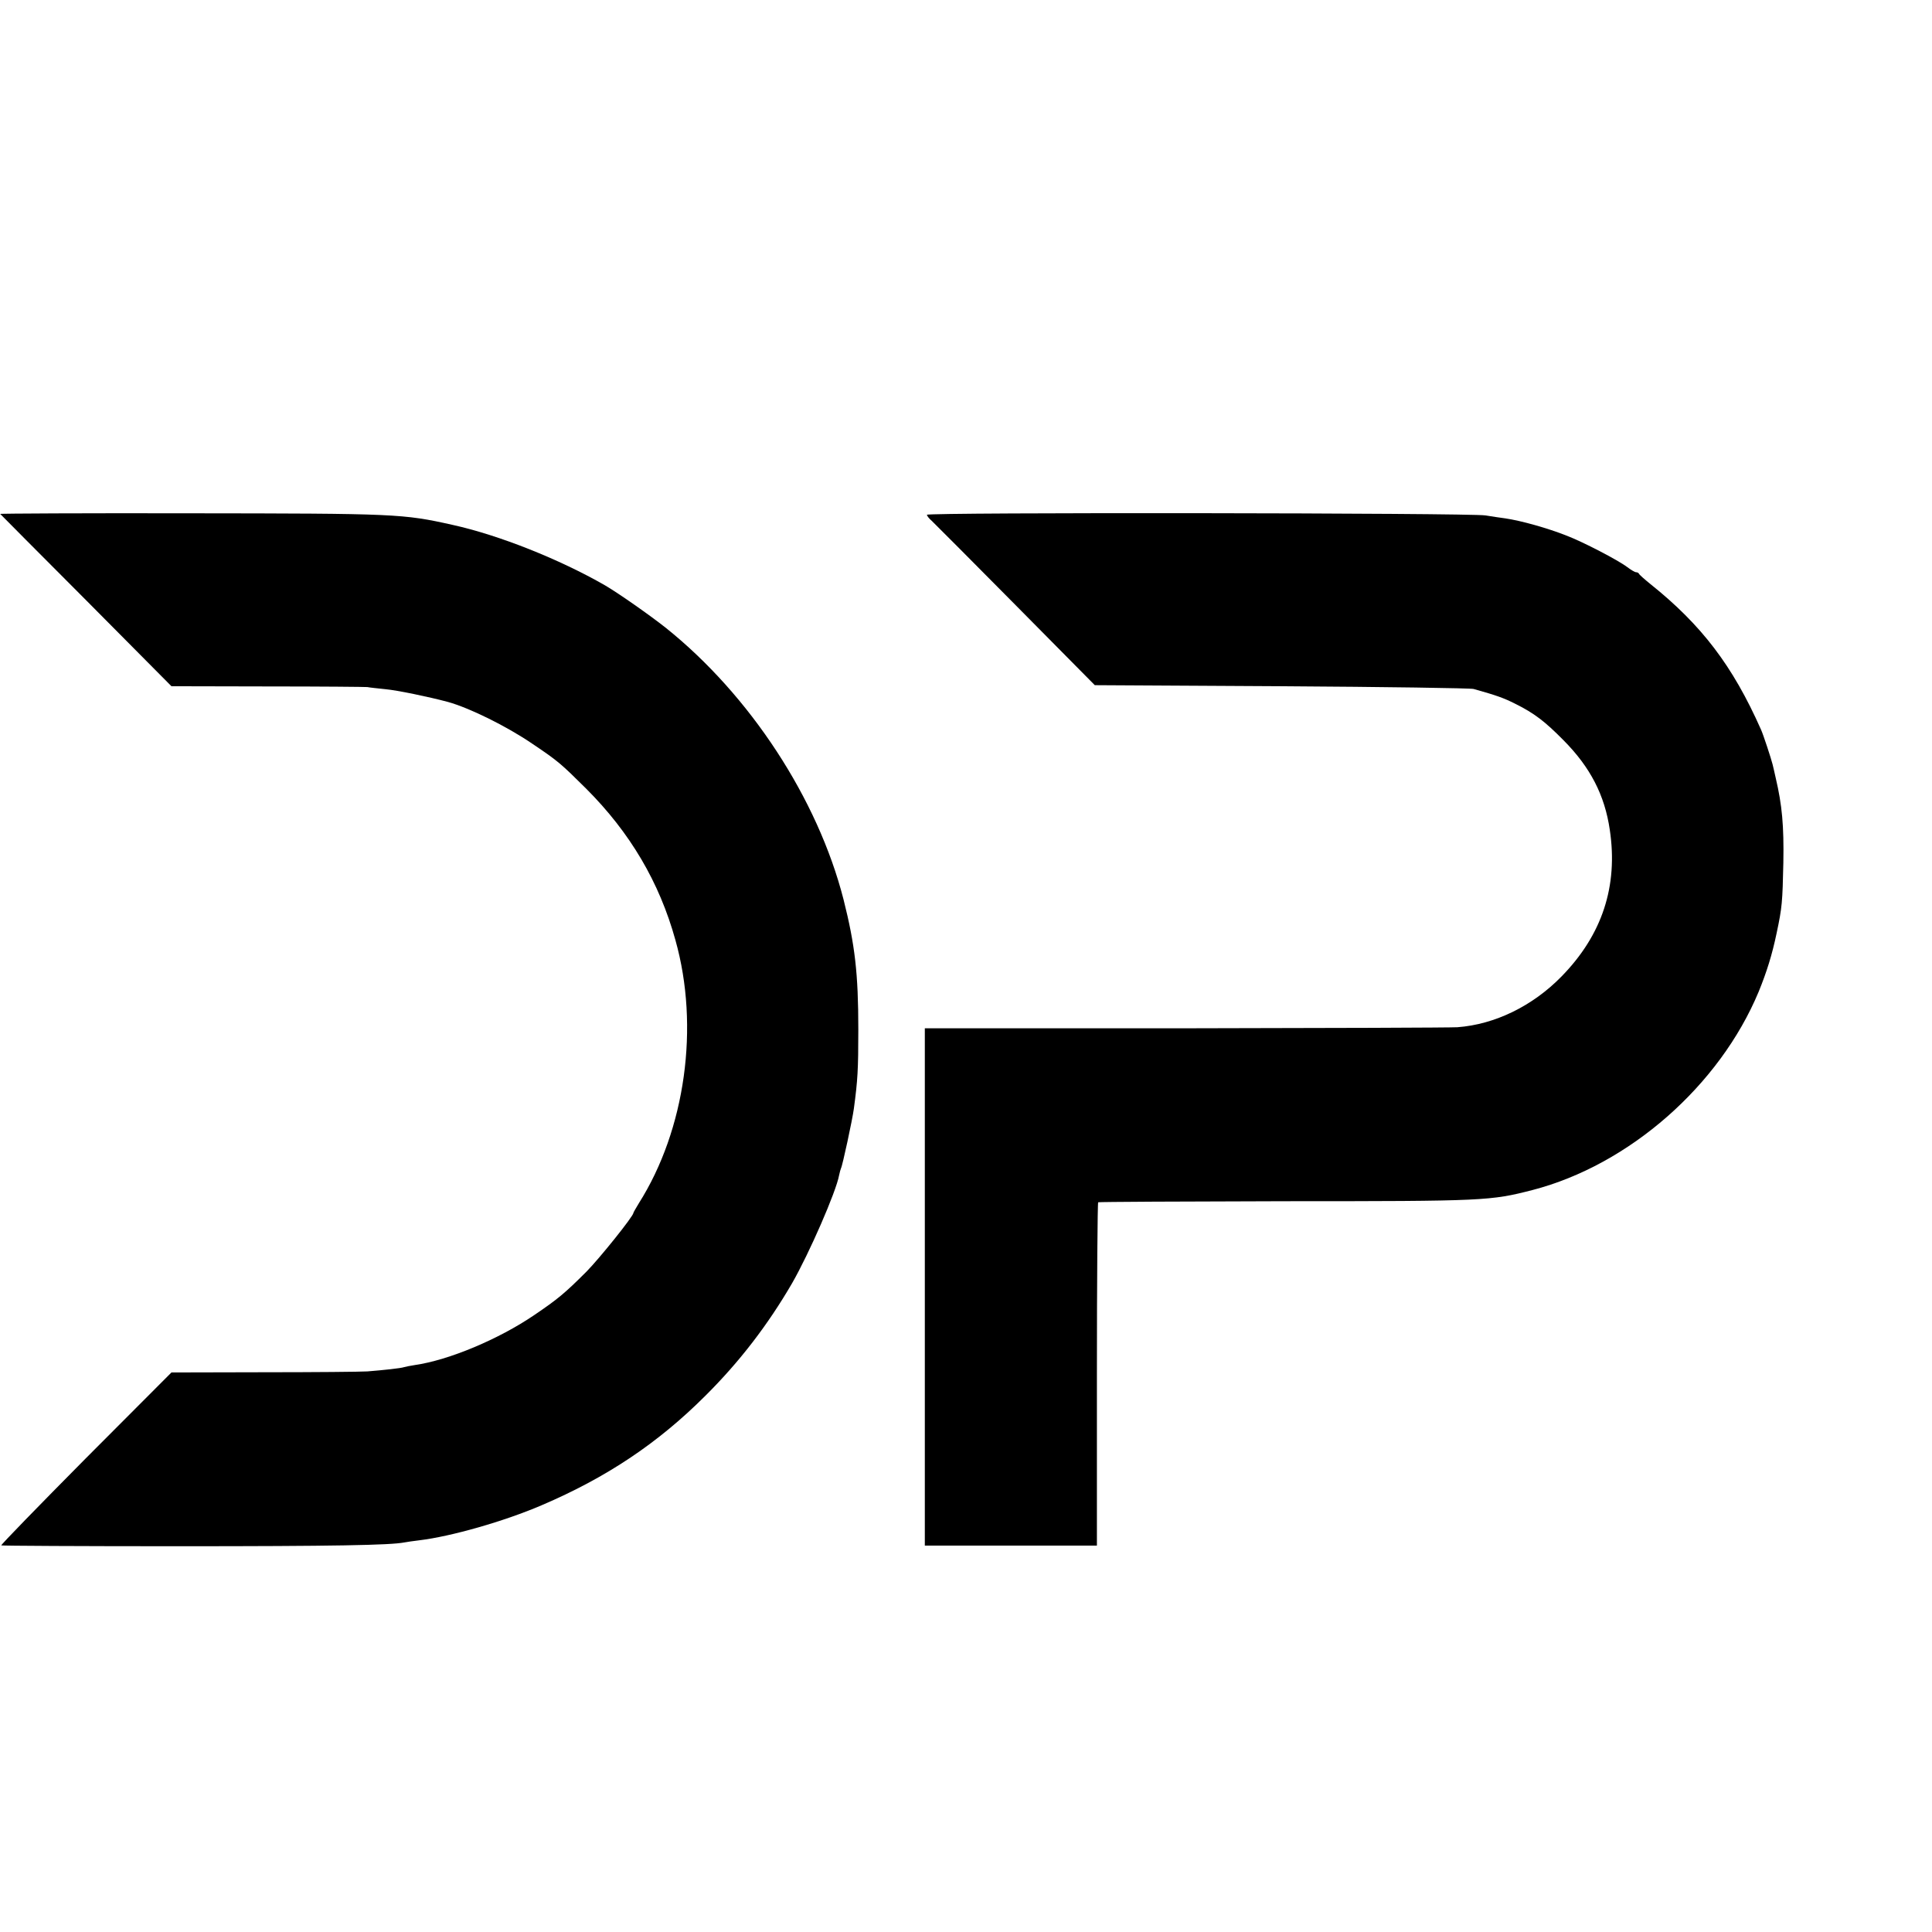
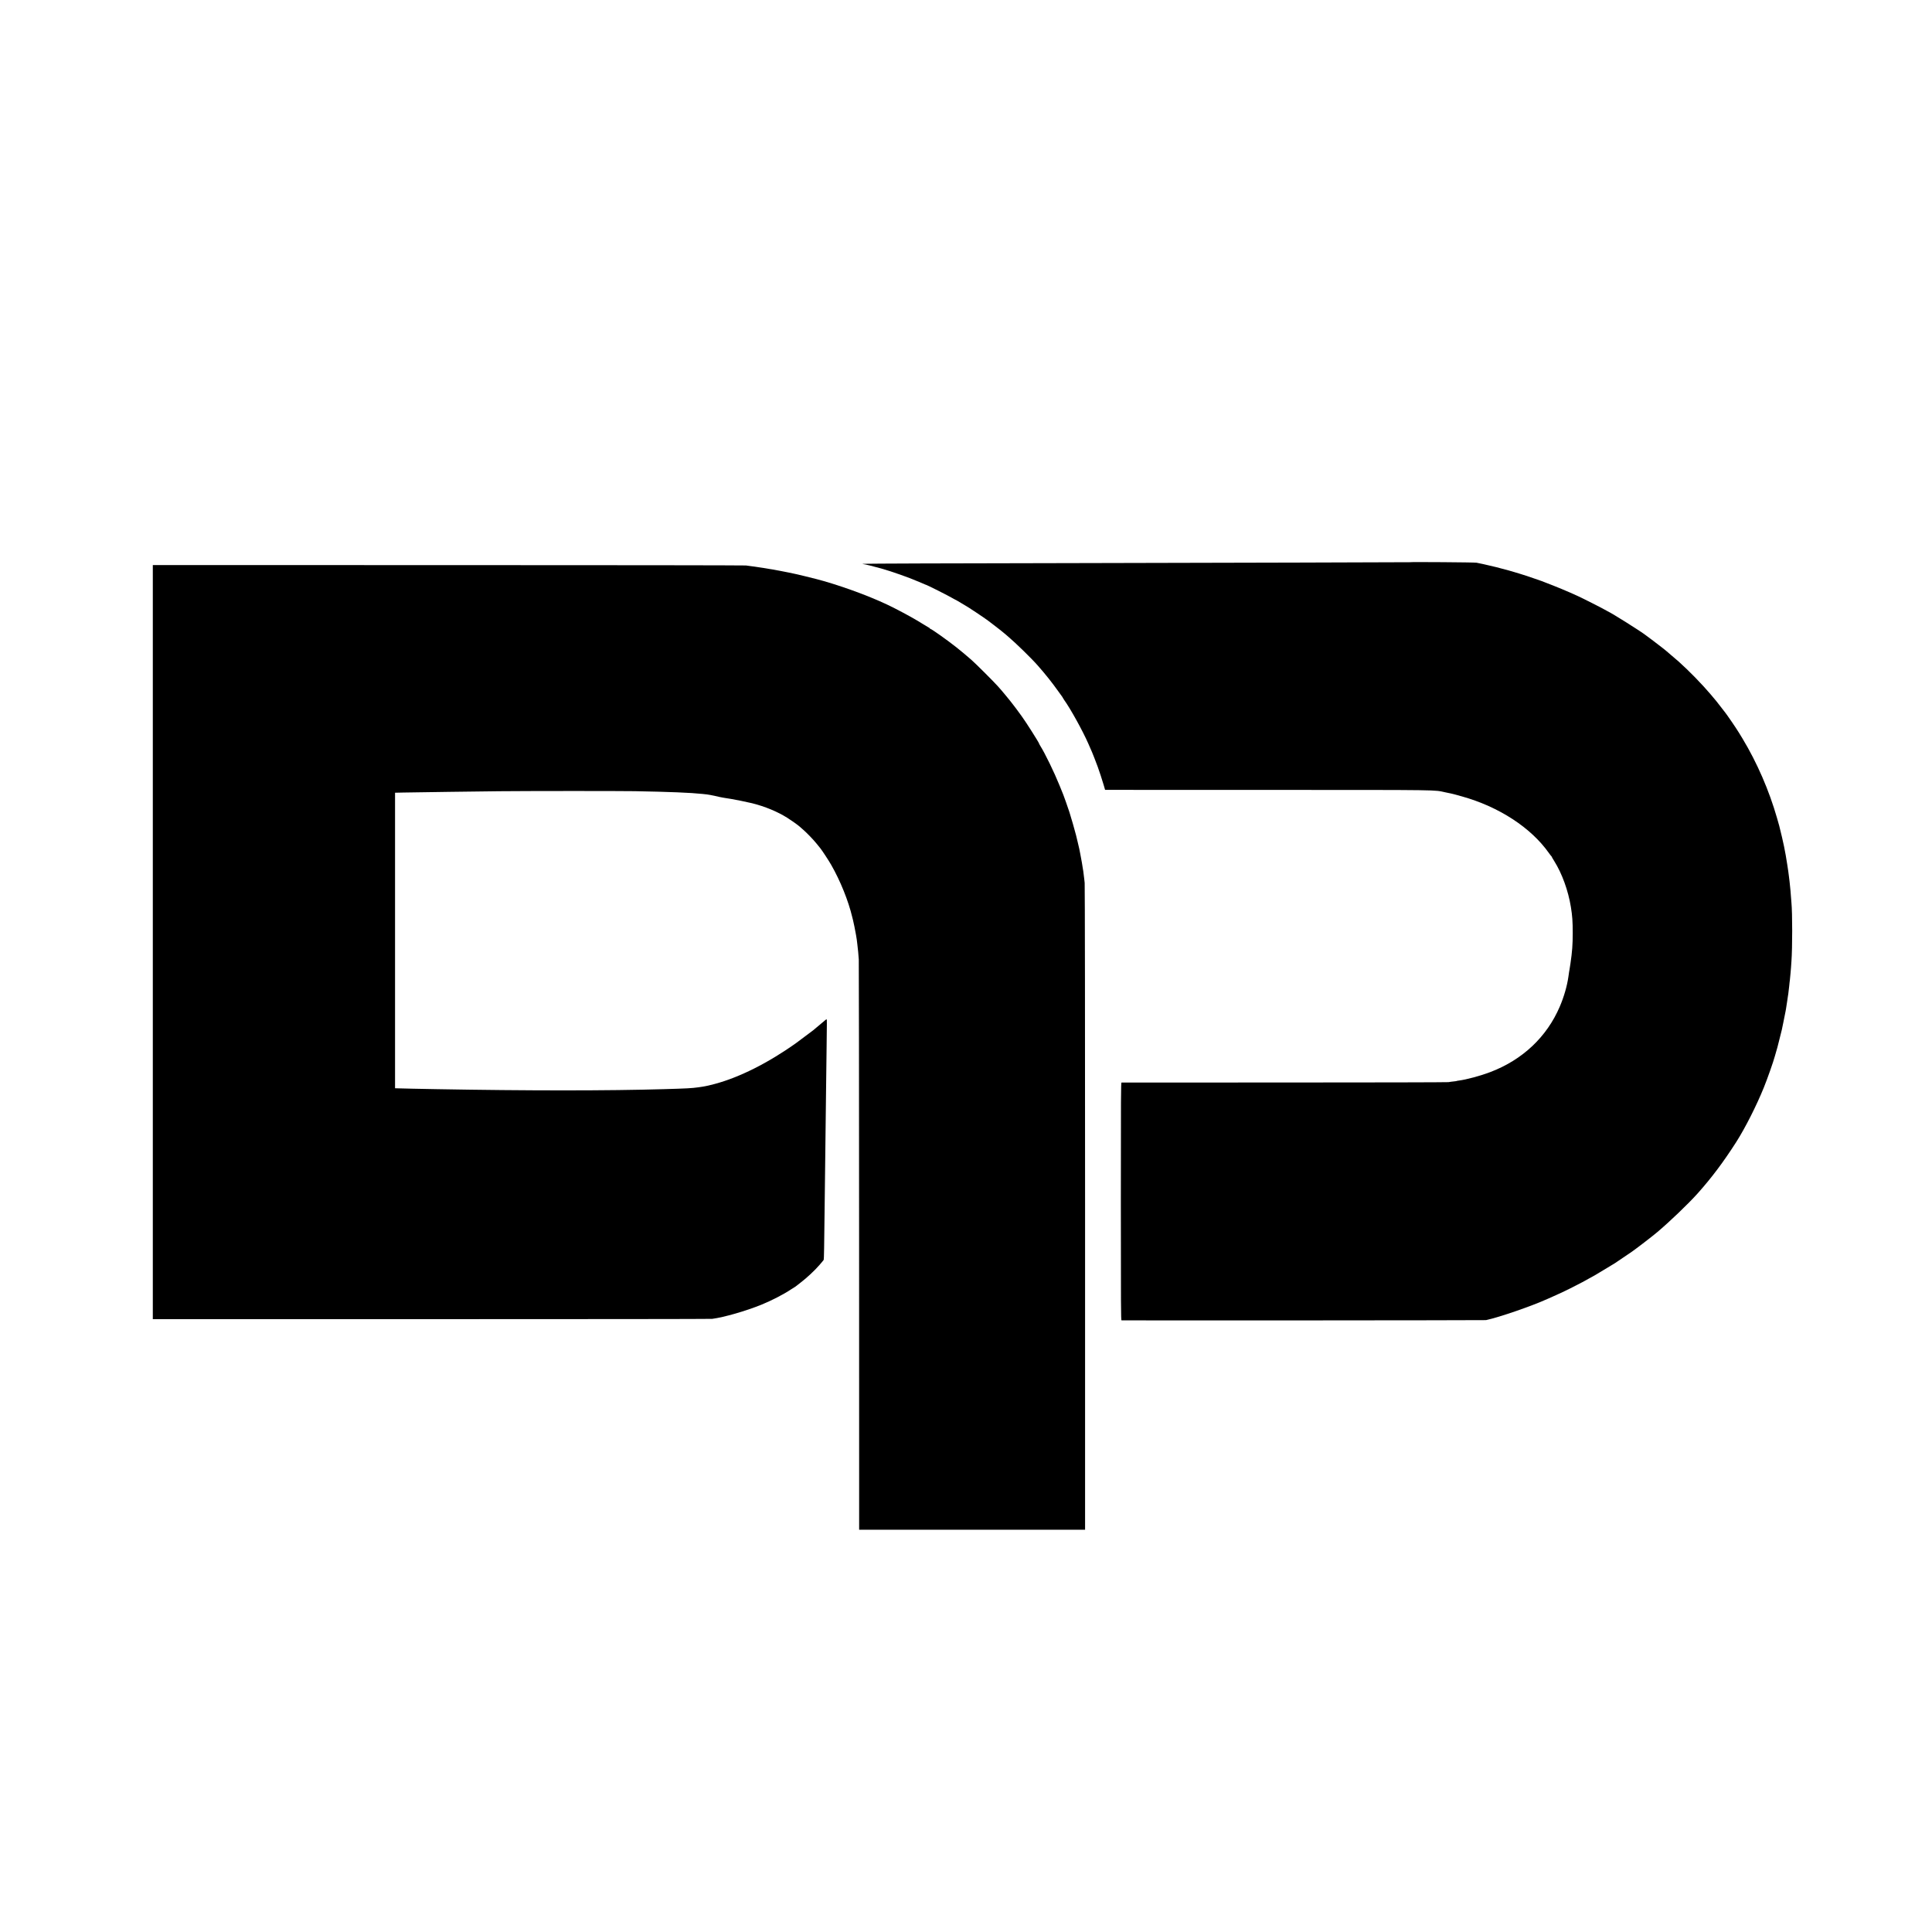
- <svg xmlns="http://www.w3.org/2000/svg" version="1.0" width="915pt" height="915pt" viewBox="0 0 915 915" preserveAspectRatio="xMidYMid meet">
-   <g transform="translate(0,915) scale(0.1,-0.1)" fill="#000000" stroke="none">
-     <path d="M1 6716 c2 -3 186 -187 408 -410 l403 -406 457 -1 c251 0 463 -2 471 -3 8 -2 47 -6 85 -10 56 -5 205 -36 295 -60 102 -28 279 -115 402 -199 122 -82 135 -94 254 -212 208 -208 347 -443 423 -718 115 -409 47 -897 -173 -1245 -14 -23 -26 -44 -26 -46 0 -16 -161 -216 -222 -278 -103 -103 -137 -131 -246 -205 -170 -116 -407 -215 -568 -238 -21 -3 -44 -8 -51 -10 -14 -5 -97 -14 -173 -20 -30 -2 -252 -4 -492 -4 l-436 -1 -406 -407 c-222 -224 -403 -410 -400 -412 2 -2 379 -4 836 -4 741 0 1007 5 1073 18 11 2 43 7 70 10 151 18 403 90 580 166 309 132 552 295 776 519 162 161 296 336 410 532 81 141 209 434 223 512 3 14 7 29 9 33 7 12 54 230 61 283 18 134 21 183 21 375 0 265 -16 401 -70 615 -122 477 -443 967 -841 1286 -77 61 -227 166 -289 202 -216 124 -503 238 -721 286 -237 53 -269 54 -1243 55 -498 1 -903 -1 -900 -3z" />
-     <path d="M4390 6712 c0 -5 10 -18 23 -29 12 -11 191 -191 397 -399 l375 -379 885 -5 c487 -3 896 -9 909 -13 111 -31 143 -43 195 -69 93 -46 143 -85 231 -174 127 -128 195 -260 219 -424 40 -267 -36 -498 -229 -695 -137 -140 -316 -227 -493 -240 -32 -2 -612 -4 -1289 -5 l-1233 0 0 -1225 0 -1225 408 0 407 0 0 811 c0 446 3 813 6 815 4 2 402 4 885 5 949 0 973 2 1172 53 458 119 886 495 1071 939 38 93 64 176 85 277 26 122 28 147 32 335 3 175 -6 272 -36 400 -6 28 -13 57 -15 65 -6 25 -45 144 -55 165 -134 302 -281 495 -525 690 -27 22 -51 43 -53 48 -2 4 -8 7 -14 7 -5 0 -24 11 -41 24 -45 34 -209 119 -287 149 -91 36 -216 71 -291 82 -19 2 -61 9 -94 14 -74 12 -2645 15 -2645 3z" />
+ <svg xmlns="http://www.w3.org/2000/svg" version="1.0" width="4267pt" height="4267pt" viewBox="0 0 4267 4267" preserveAspectRatio="xMidYMid meet">
+   <g transform="translate(0,4267) scale(0.1,-0.1)" fill="#000000" stroke="none">
+     <path d="M31136 30253 c-1 -1 -1097 -5 -2436 -8 -1339 -3 -3456 -8 -4705 -11 -1248 -3 -2870 -7 -3603 -8 -733 -2 -1335 -6 -1339 -10 -3 -3 5 -6 18 -6 25 0 219 -47 389 -95 210 -58 642 -210 787 -276 24 -10 45 -19 48 -19 2 0 34 -13 70 -30 36 -16 67 -30 70 -30 23 0 517 -249 658 -332 26 -15 50 -28 53 -28 2 0 40 -22 84 -50 44 -27 82 -50 84 -50 12 0 444 -287 506 -336 8 -7 65 -50 125 -95 94 -71 259 -202 275 -219 3 -3 23 -20 45 -39 171 -145 518 -483 656 -641 166 -188 315 -375 446 -560 45 -63 87 -120 92 -127 6 -7 11 -15 11 -19 0 -3 15 -27 33 -53 137 -189 413 -688 534 -966 12 -27 34 -77 48 -110 14 -33 30 -69 35 -80 11 -23 85 -215 124 -320 37 -101 93 -273 131 -400 l32 -110 3609 -1 c3930 -1 3637 3 3909 -54 55 -12 111 -23 125 -26 26 -5 44 -10 240 -64 814 -228 1520 -687 1916 -1246 27 -38 52 -70 56 -72 5 -2 8 -7 8 -12 0 -4 25 -47 55 -95 174 -277 311 -655 370 -1020 31 -194 40 -313 40 -570 0 -257 -11 -413 -50 -675 -6 -42 -18 -117 -21 -135 -3 -11 -6 -33 -9 -50 -2 -16 -9 -64 -15 -105 -30 -209 -98 -445 -191 -662 -287 -671 -826 -1178 -1538 -1447 -219 -83 -523 -165 -695 -187 -21 -2 -42 -6 -45 -9 -4 -2 -36 -7 -71 -10 -36 -4 -85 -10 -108 -15 -24 -4 -1656 -8 -3625 -8 -1970 -1 -3589 -1 -3597 -1 -13 -1 -15 -299 -15 -2626 0 -2326 2 -2625 15 -2626 97 -5 8024 0 8050 5 294 63 1010 310 1365 471 17 7 75 33 130 58 171 77 225 102 370 174 193 96 334 171 545 291 38 21 356 213 435 262 19 12 268 181 369 250 99 68 448 336 561 431 272 228 699 637 897 859 312 349 572 696 853 1135 198 310 449 806 611 1206 80 198 209 564 244 694 5 17 18 64 30 105 12 41 24 82 26 90 2 8 24 94 48 190 25 96 47 186 50 200 2 14 18 90 35 170 16 80 33 161 36 180 3 19 8 42 10 50 2 8 7 33 10 55 3 23 8 52 10 65 3 14 8 43 10 65 3 22 7 51 10 65 2 14 7 45 10 70 4 25 8 57 11 71 6 42 14 109 20 169 2 30 6 66 8 80 4 23 8 57 21 200 3 25 7 83 11 130 3 47 7 105 9 130 23 310 23 1073 0 1310 -1 19 -6 76 -10 125 -3 50 -8 108 -10 130 -3 22 -7 67 -10 100 -7 77 -14 133 -25 220 -5 39 -12 90 -15 115 -4 25 -13 88 -21 140 -48 311 -84 485 -178 861 -2 8 -25 88 -50 176 -173 603 -438 1215 -759 1748 -108 180 -180 290 -341 519 -24 35 -19 27 -138 181 -105 136 -93 121 -223 275 -191 226 -480 523 -706 725 -46 41 -262 226 -286 245 -10 8 -40 32 -66 53 -26 21 -116 90 -199 153 -84 62 -157 117 -163 122 -106 86 -759 497 -865 545 -8 4 -35 19 -60 33 -65 38 -489 253 -595 301 -205 95 -482 210 -720 300 -22 9 -49 19 -60 24 -11 4 -87 31 -170 59 -82 28 -161 55 -175 60 -41 15 -276 86 -405 123 -143 41 -409 107 -555 138 -58 12 -125 26 -150 31 -37 9 -1466 19 -1474 11z" />
+     <path d="M3375 21863 l0 -8328 6150 0 c3383 0 6175 3 6205 7 260 34 743 173 1085 312 228 93 494 230 653 337 40 27 75 49 78 49 2 0 10 5 17 10 7 6 59 47 117 91 137 104 314 269 420 392 47 54 88 104 92 111 7 12 11 276 23 1331 2 215 7 584 10 820 6 482 14 1137 20 1655 2 190 7 581 11 870 8 604 8 630 1 636 -4 5 -31 -14 -71 -51 -9 -8 -140 -118 -203 -170 -7 -5 -18 -15 -25 -21 -22 -17 -341 -257 -378 -283 -616 -438 -1250 -756 -1794 -901 -64 -17 -126 -33 -139 -35 -12 -3 -44 -9 -72 -15 -49 -9 -70 -13 -150 -24 -152 -21 -245 -26 -765 -41 -1209 -36 -3025 -36 -5020 0 -310 5 -831 16 -885 19 l-30 1 0 3264 0 3263 185 4 c481 8 1539 23 2115 29 575 6 2655 7 2995 1 771 -14 1234 -33 1495 -61 22 -2 67 -7 100 -11 33 -3 114 -19 180 -34 66 -16 140 -31 165 -35 25 -4 54 -9 65 -11 25 -5 94 -16 120 -19 64 -9 367 -71 465 -95 287 -72 559 -185 778 -322 86 -54 228 -155 267 -189 17 -14 57 -50 90 -79 86 -76 217 -212 292 -305 35 -44 72 -89 81 -100 39 -48 184 -269 239 -365 203 -354 381 -797 467 -1160 2 -8 9 -33 14 -55 15 -56 48 -223 68 -335 16 -94 18 -108 29 -205 15 -123 23 -207 32 -335 3 -41 6 -2892 7 -6335 l1 -6260 2495 0 2495 0 0 7100 c0 3905 -4 7138 -9 7185 -4 47 -9 92 -11 100 -2 8 -6 44 -10 80 -3 36 -8 72 -10 80 -2 8 -7 35 -10 60 -7 57 -28 174 -54 310 -24 126 -21 113 -61 280 -18 74 -33 140 -35 145 -19 80 -111 400 -145 505 -40 120 -118 345 -135 385 -7 17 -45 111 -85 210 -120 296 -321 709 -427 877 -12 21 -23 40 -23 44 0 19 -290 476 -374 590 -17 23 -38 52 -46 64 -25 36 -143 195 -170 227 -14 17 -36 46 -50 64 -14 18 -35 44 -47 58 -12 14 -46 55 -75 91 -29 35 -60 72 -68 81 -8 8 -44 49 -79 90 -81 92 -480 491 -581 580 -131 115 -212 182 -338 283 -189 150 -549 406 -572 406 -6 0 -10 3 -10 8 0 4 -9 12 -19 17 -11 6 -75 44 -143 86 -174 108 -353 208 -618 344 -400 207 -1019 444 -1575 604 -173 50 -650 166 -767 186 -15 3 -59 12 -96 19 -37 8 -83 17 -102 20 -19 3 -46 8 -60 11 -81 16 -77 15 -174 30 -21 4 -47 8 -56 10 -10 2 -40 7 -67 11 -26 3 -57 8 -68 10 -10 2 -37 6 -60 9 -22 3 -51 8 -65 10 -14 2 -52 7 -85 11 -33 3 -82 10 -110 15 -27 4 -2986 8 -6575 8 l-6525 1 0 -8327z" />
  </g>
</svg>
